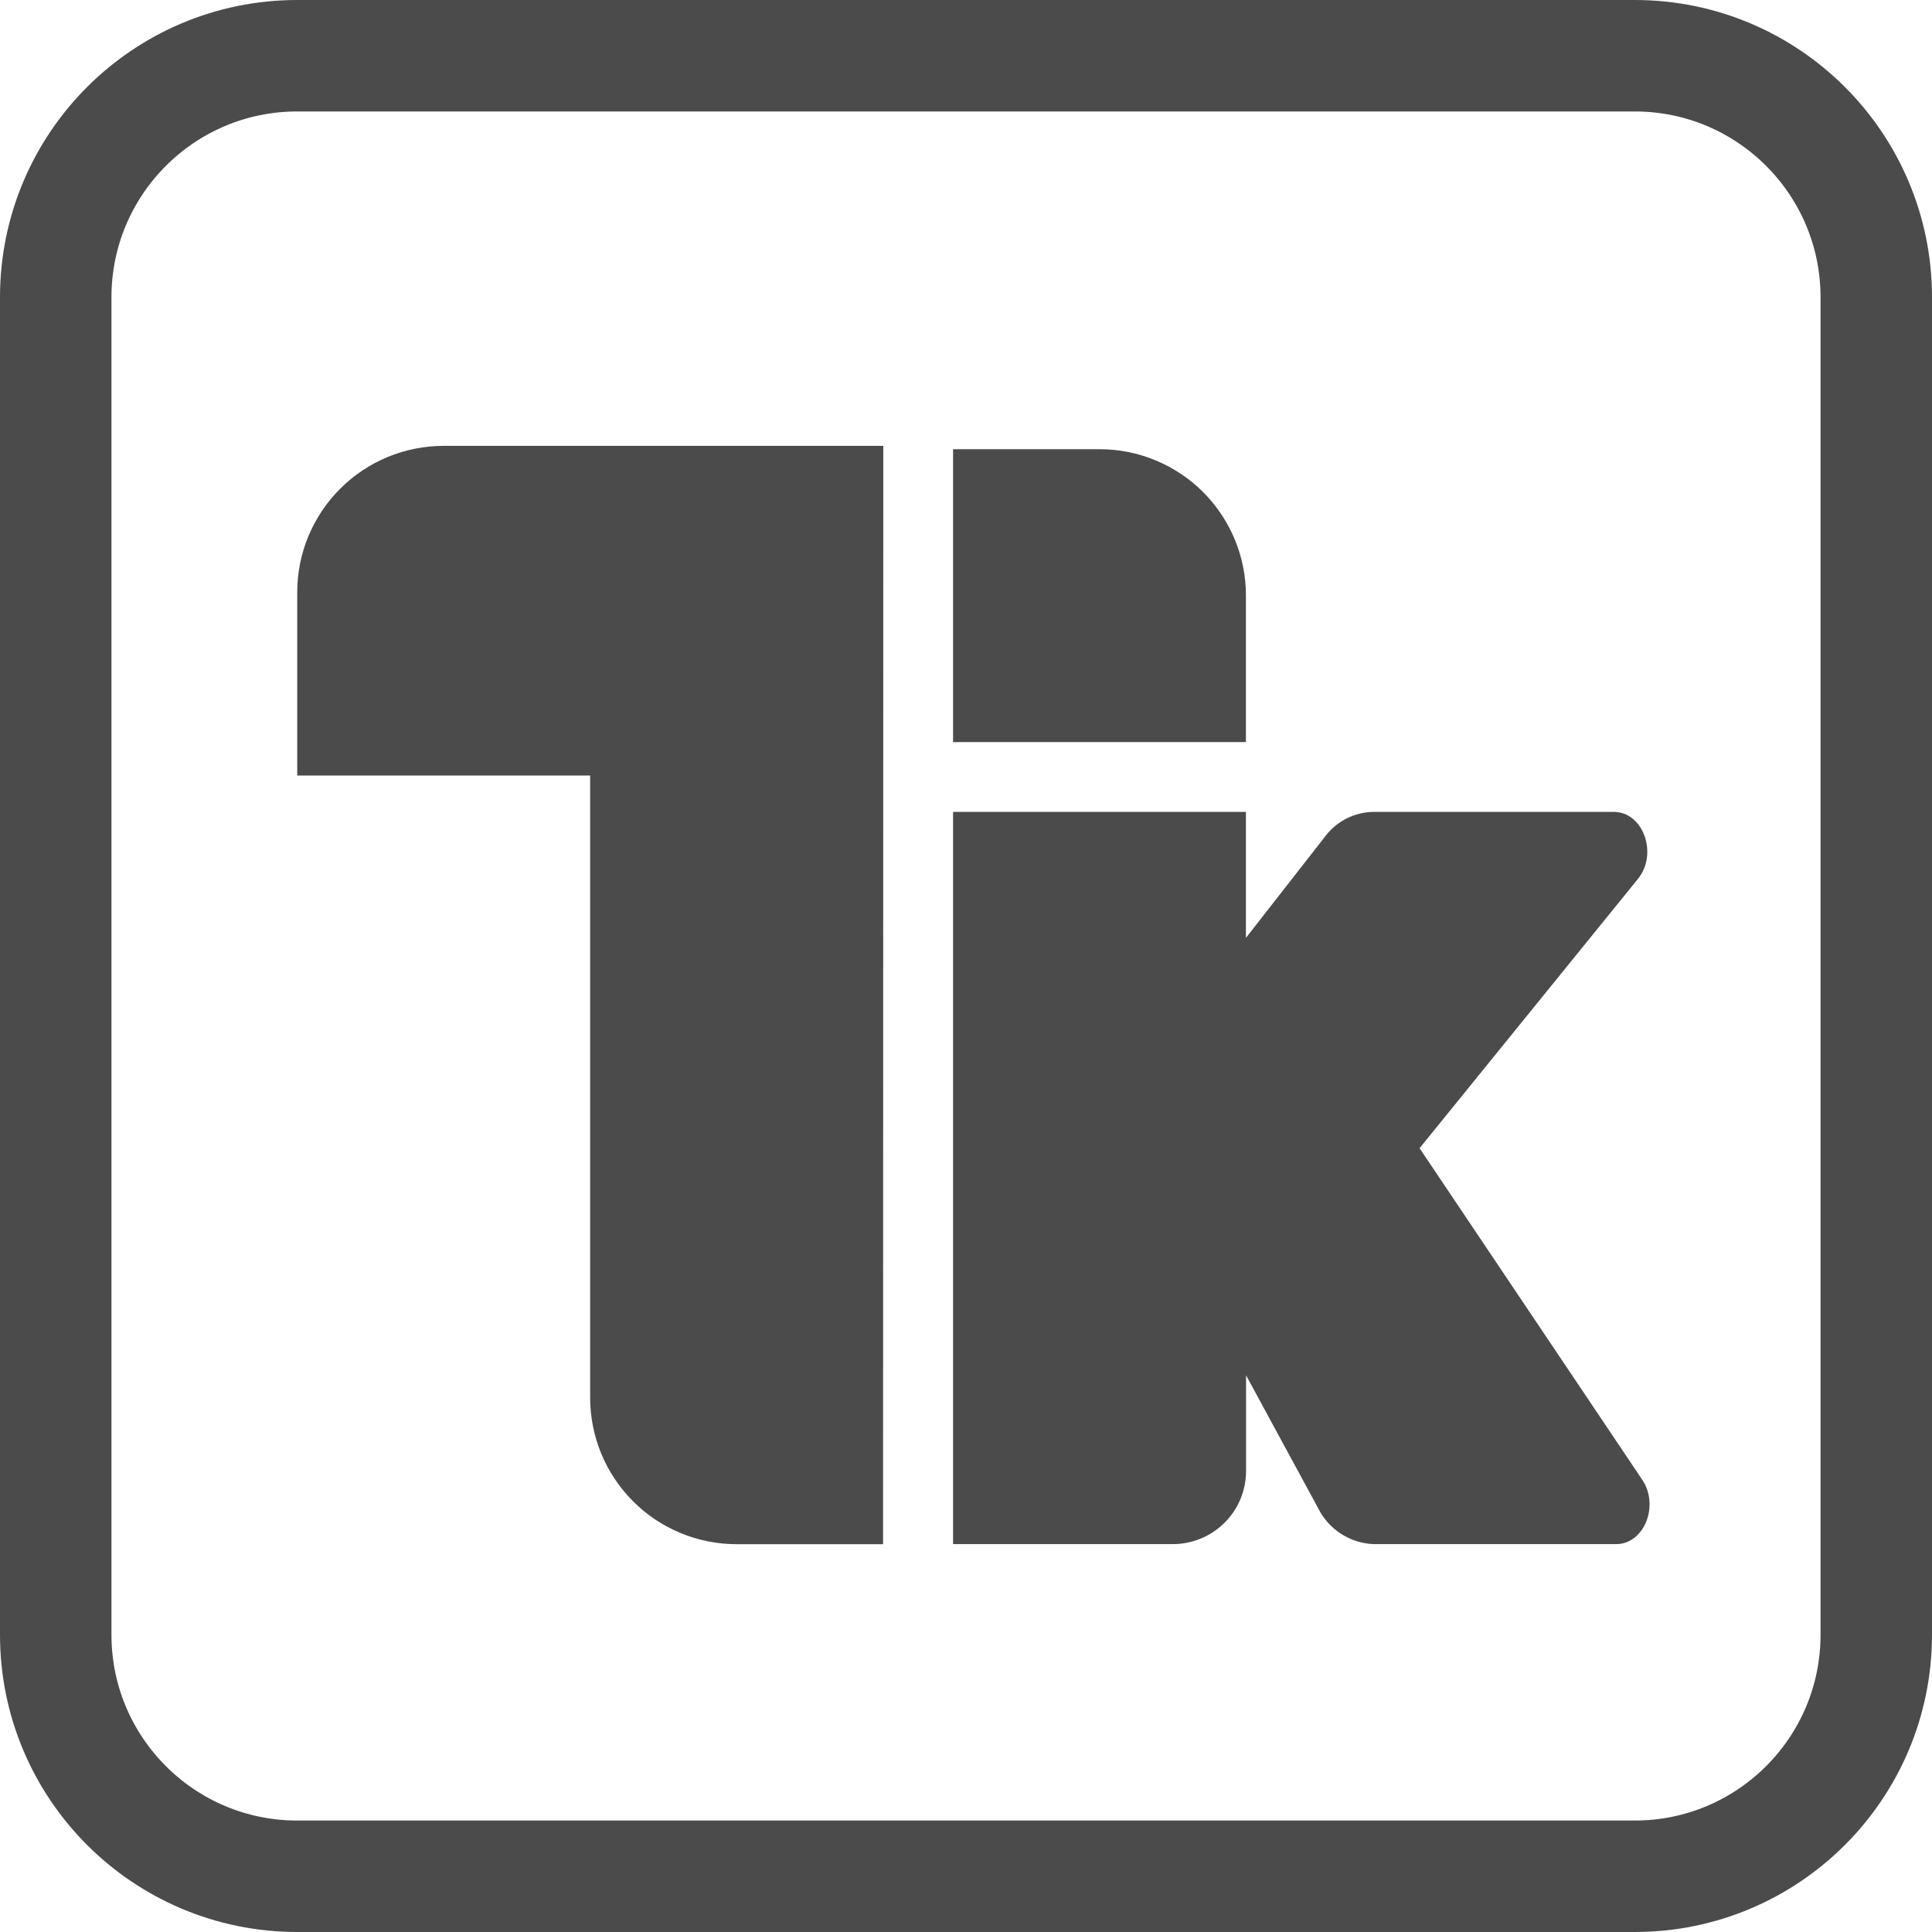
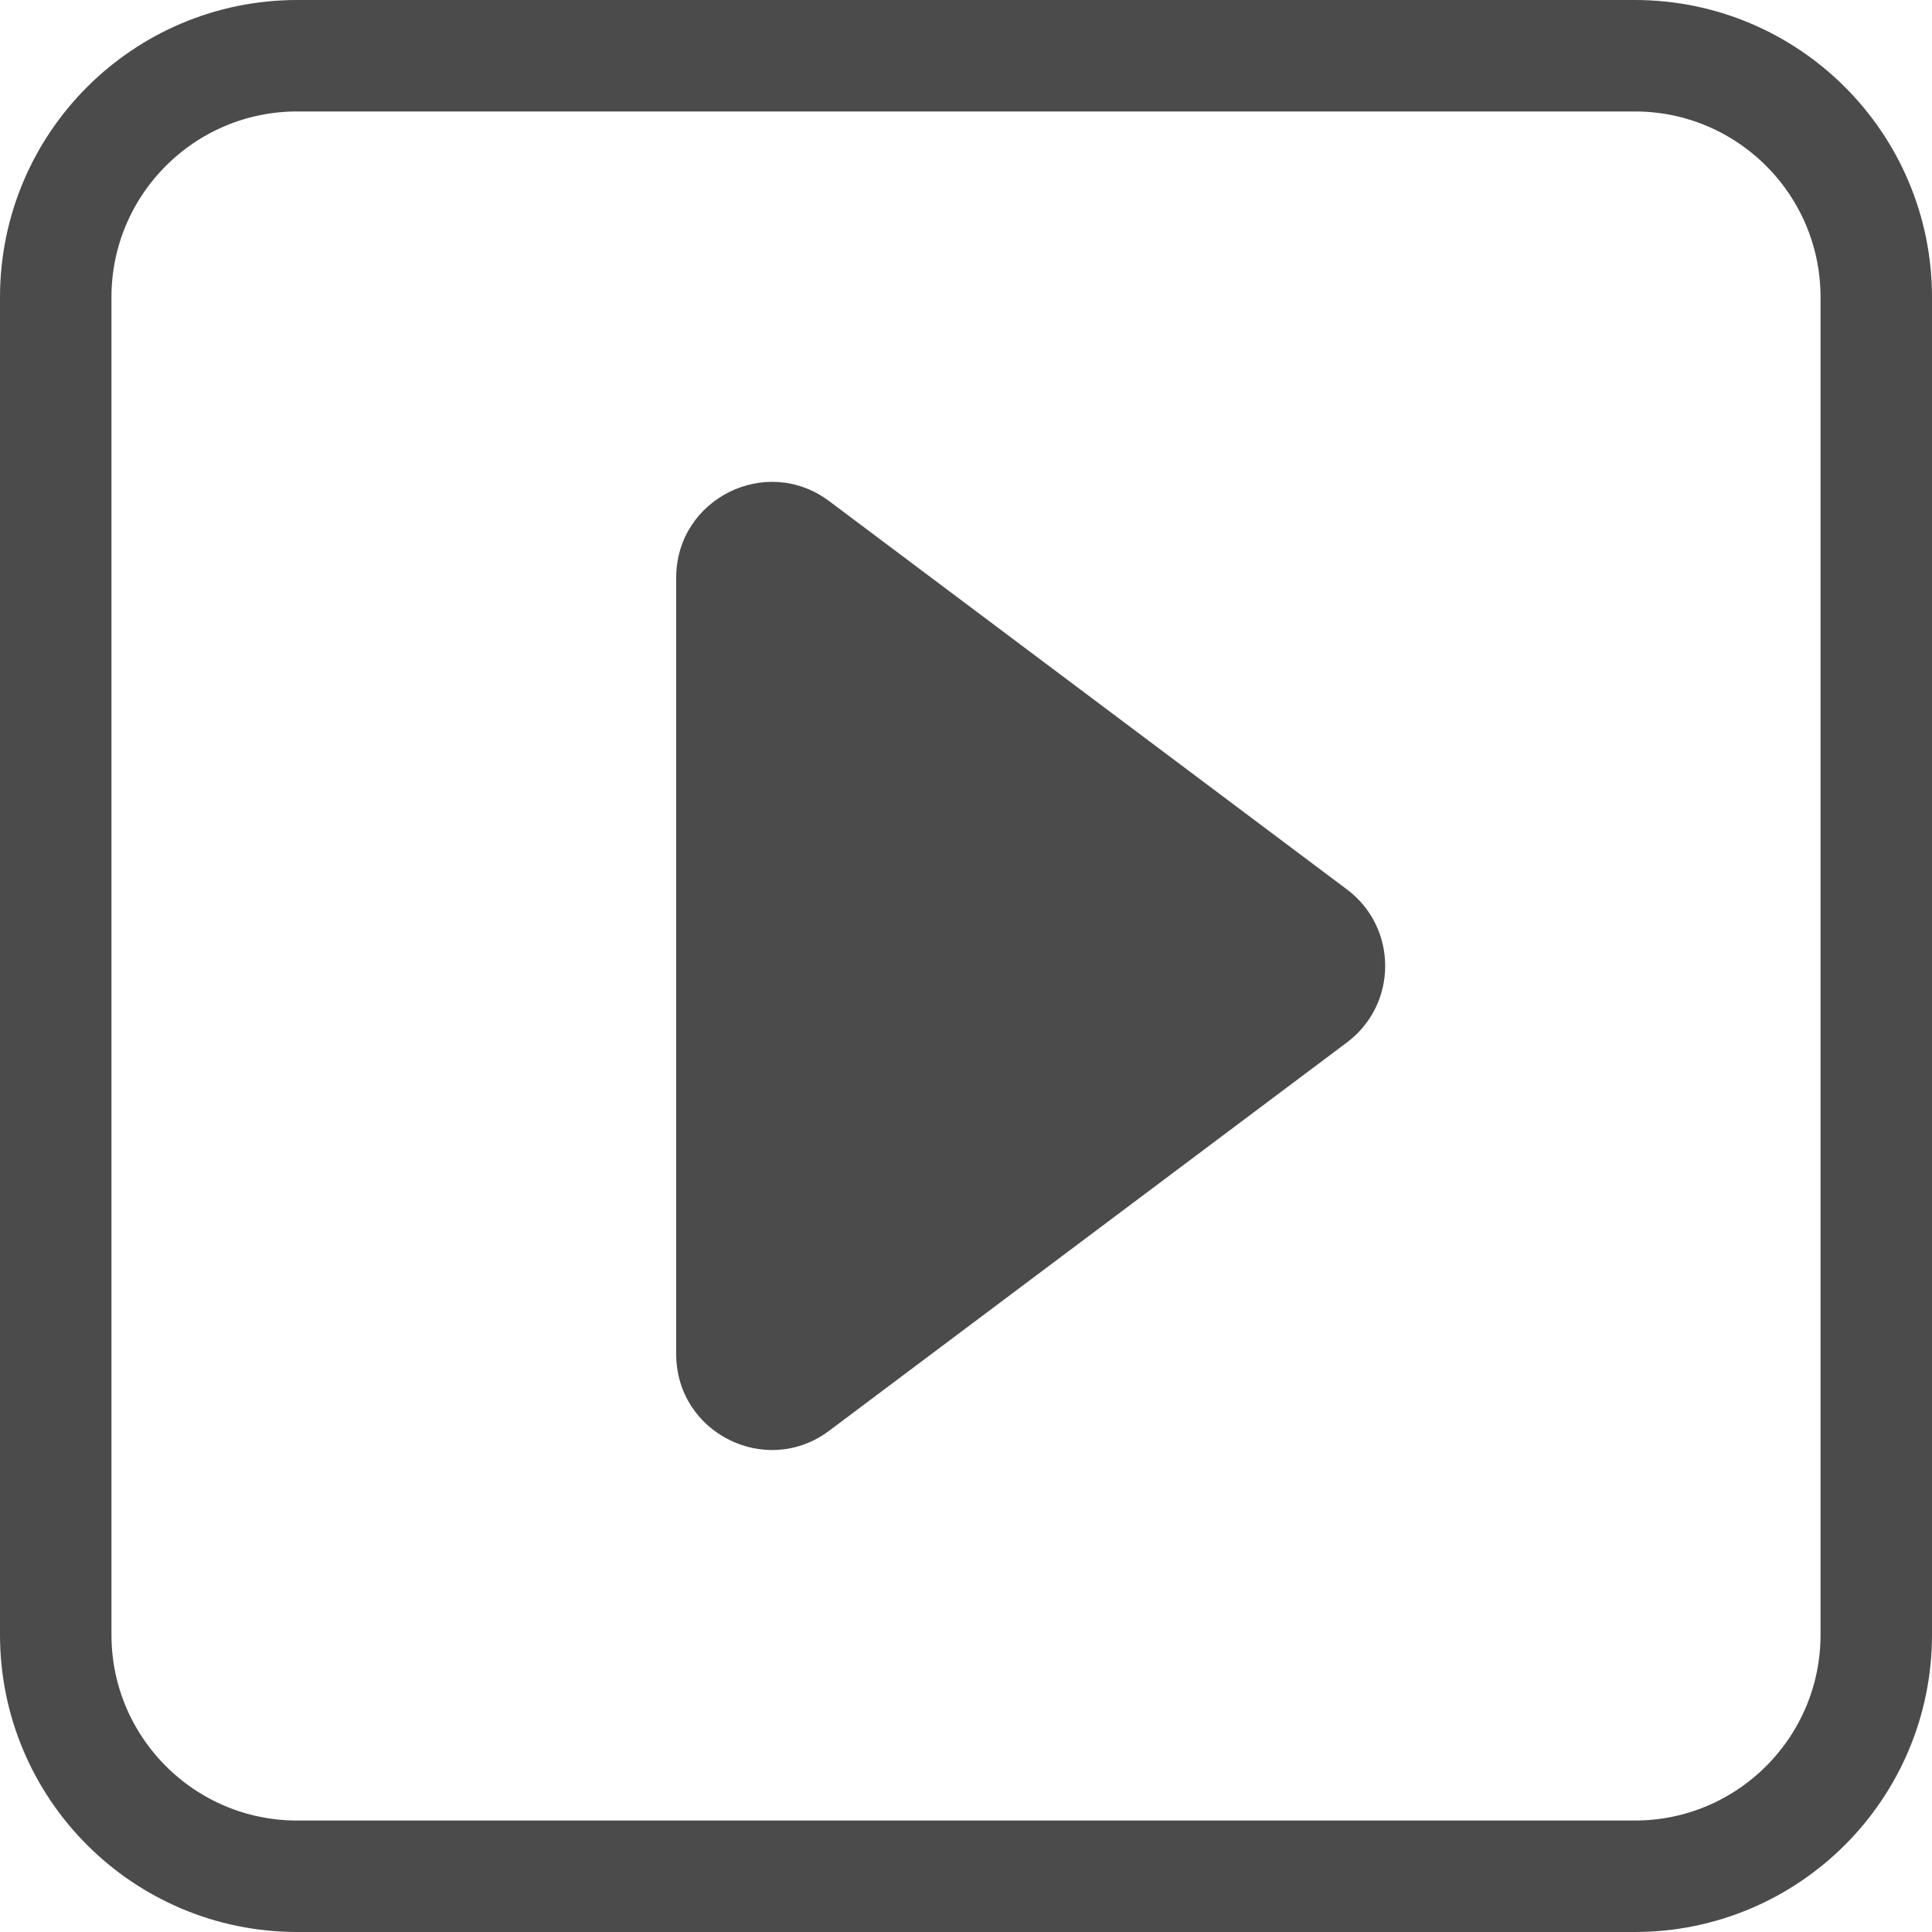
<svg xmlns="http://www.w3.org/2000/svg" width="26" height="26" viewBox="0 0 26 26" fill="none">
  <rect x="0.75" y="0.75" width="24.5" height="24.5" rx="3.25" stroke="#4B4B4B" stroke-width="1.5" />
-   <path d="M11.884 20.781H9.913C9.654 20.781 9.398 20.73 9.159 20.631C8.919 20.532 8.702 20.387 8.519 20.203C8.336 20.02 8.191 19.803 8.092 19.564C7.993 19.325 7.942 19.068 7.942 18.809V10.437H4V7.97C4 7.711 4.051 7.455 4.15 7.216C4.25 6.977 4.395 6.759 4.578 6.577C4.761 6.394 4.978 6.249 5.217 6.15C5.457 6.051 5.713 6 5.972 6H11.887L11.884 20.781Z" fill="#4B4B4B" />
-   <path d="M14.797 6.045H12.826V9.987H16.767V8.017C16.768 7.758 16.717 7.501 16.618 7.262C16.519 7.023 16.374 6.806 16.191 6.622C16.008 6.439 15.79 6.294 15.551 6.195C15.312 6.096 15.056 6.045 14.797 6.045Z" fill="#4B4B4B" />
-   <path fill-rule="evenodd" clip-rule="evenodd" d="M18.481 10.926C18.353 10.928 18.227 10.96 18.113 11.019C17.999 11.079 17.901 11.163 17.825 11.267L16.767 12.622V10.926H12.826V20.78H15.784C16.045 20.78 16.296 20.676 16.481 20.491C16.666 20.307 16.769 20.056 16.769 19.795V18.508L17.736 20.291C17.806 20.433 17.912 20.554 18.045 20.64C18.178 20.726 18.331 20.775 18.489 20.78H21.75C22.126 20.78 22.335 20.262 22.1 19.913L19.104 15.452L22.041 11.83C22.318 11.491 22.114 10.926 21.718 10.926H18.481Z" fill="#4B4B4B" />
+   <path d="M18.126 11.969L11.159 6.744C10.311 6.108 9.1 6.713 9.1 7.774V18.224C9.1 19.285 10.311 19.891 11.159 19.254L18.126 14.029C18.813 13.514 18.813 12.484 18.126 11.969Z" fill="#4B4B4B" />
</svg>
